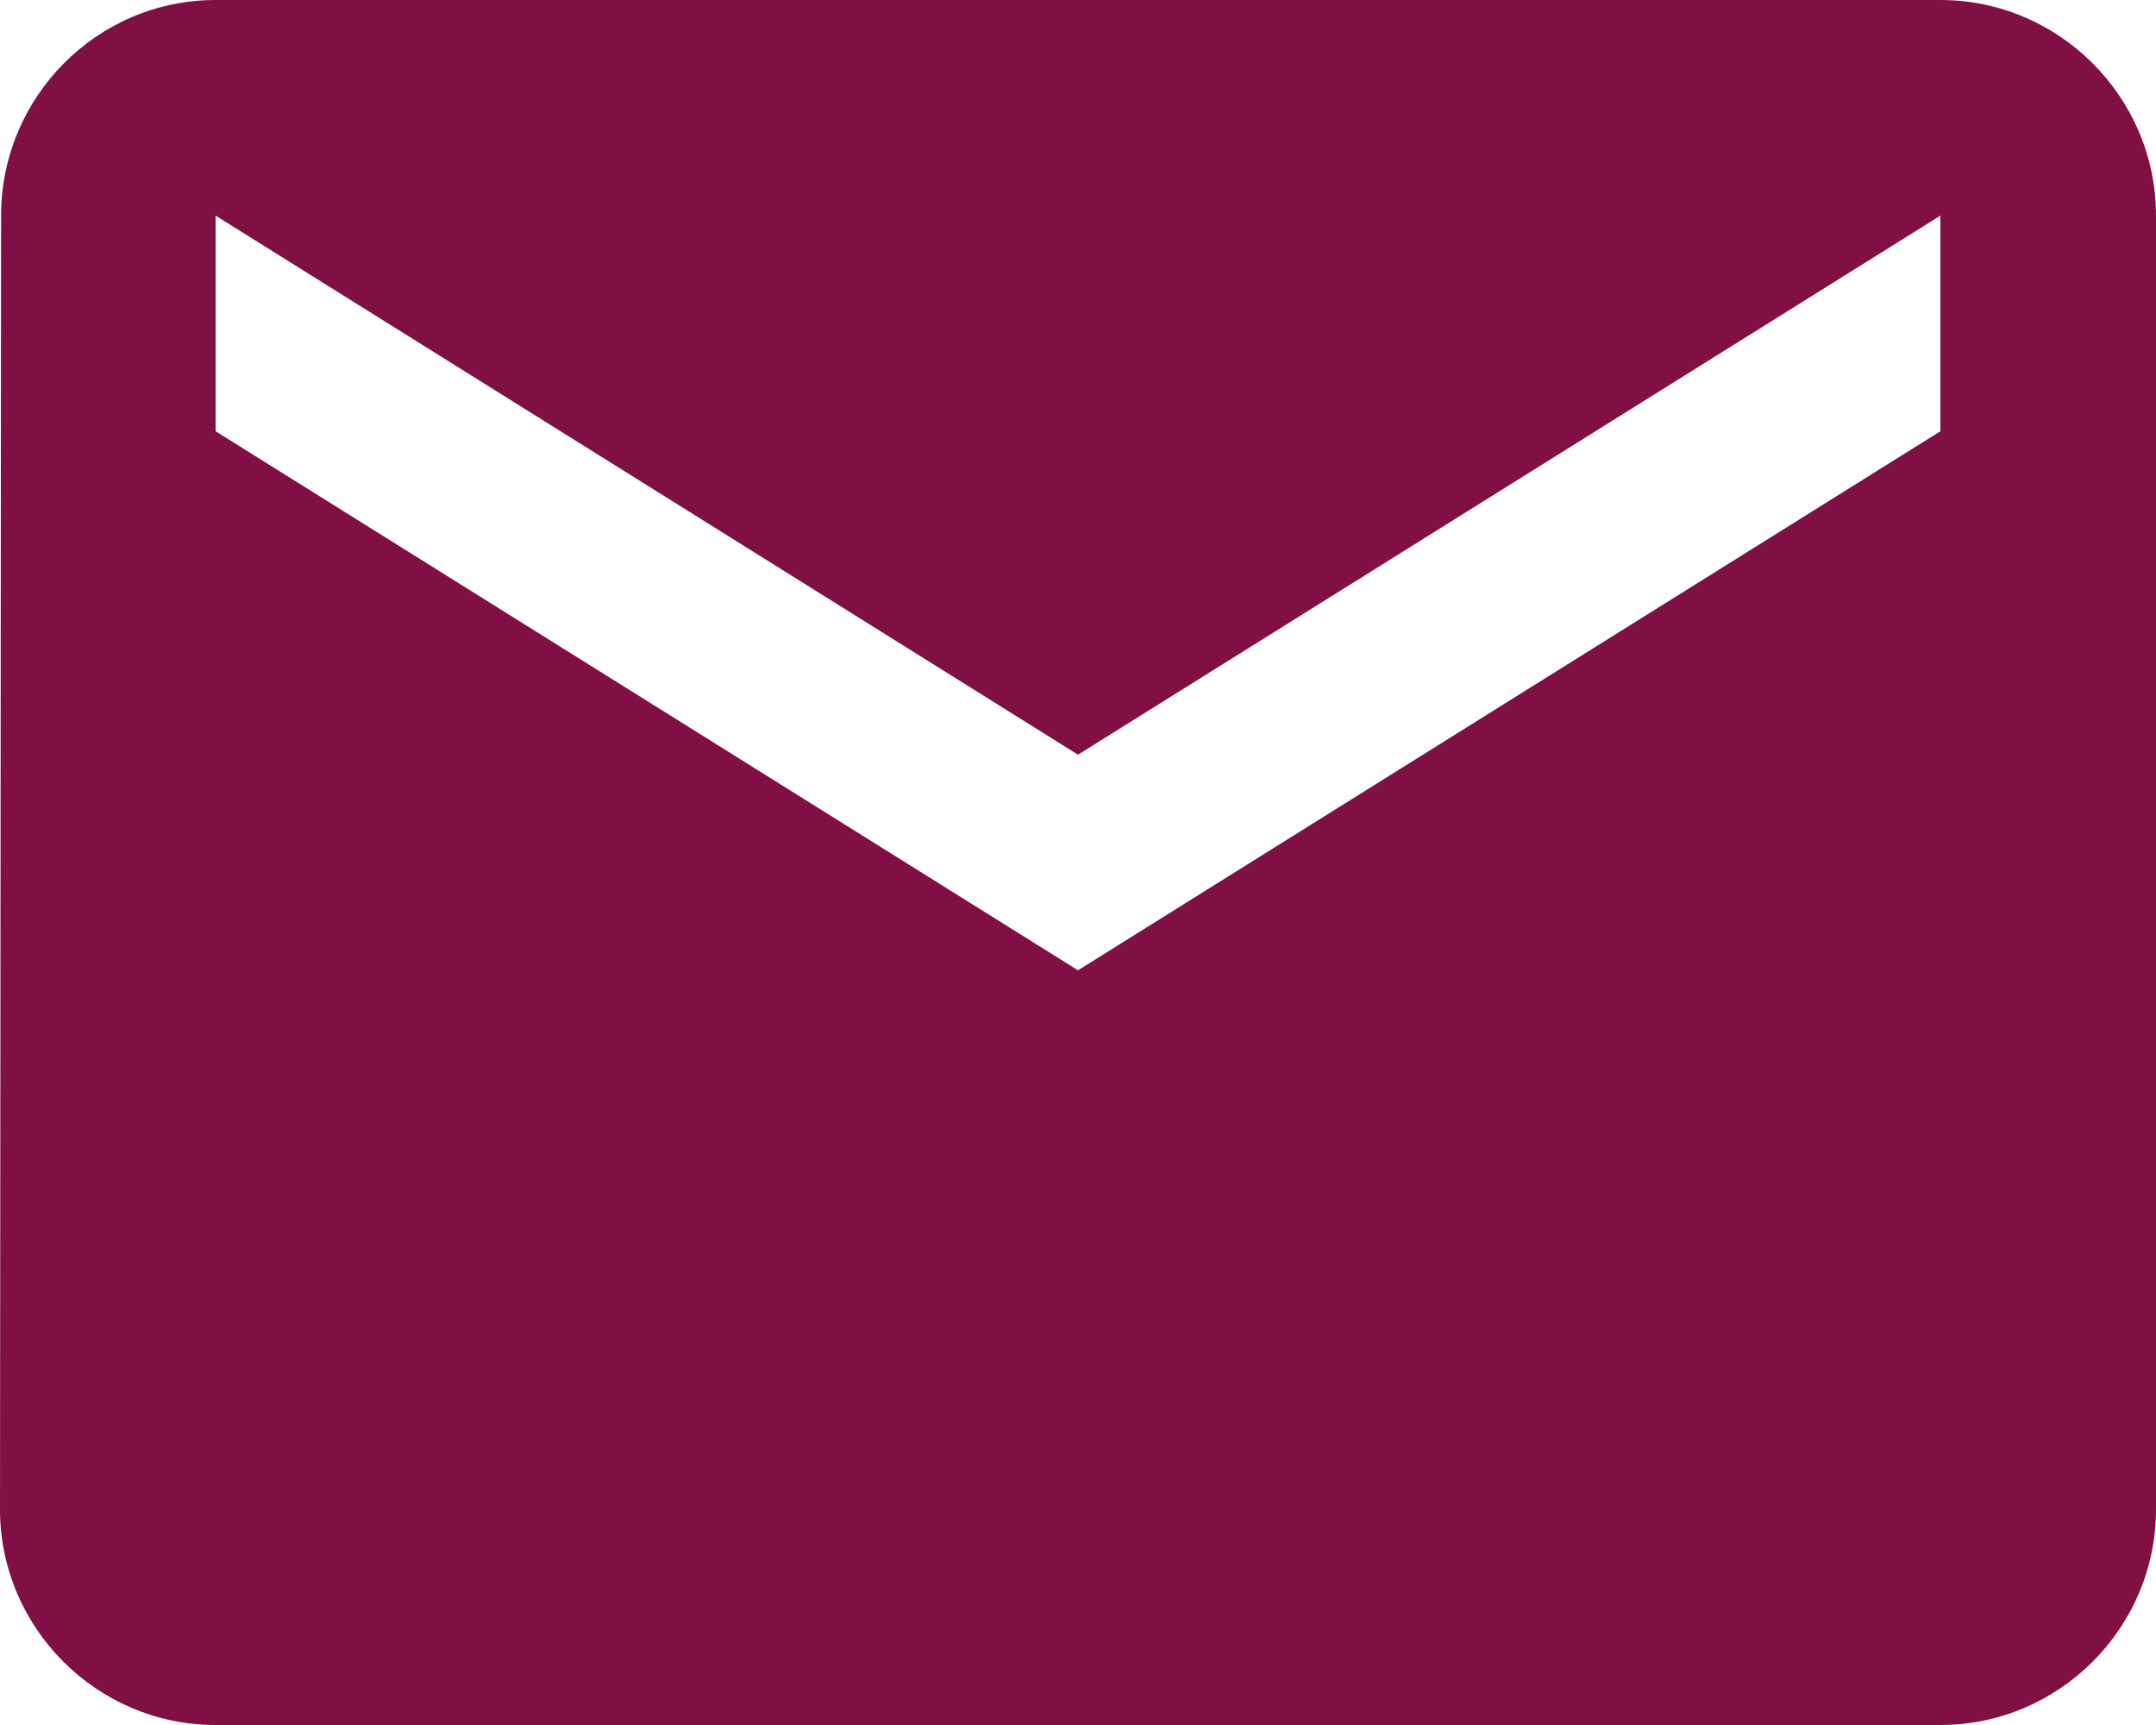
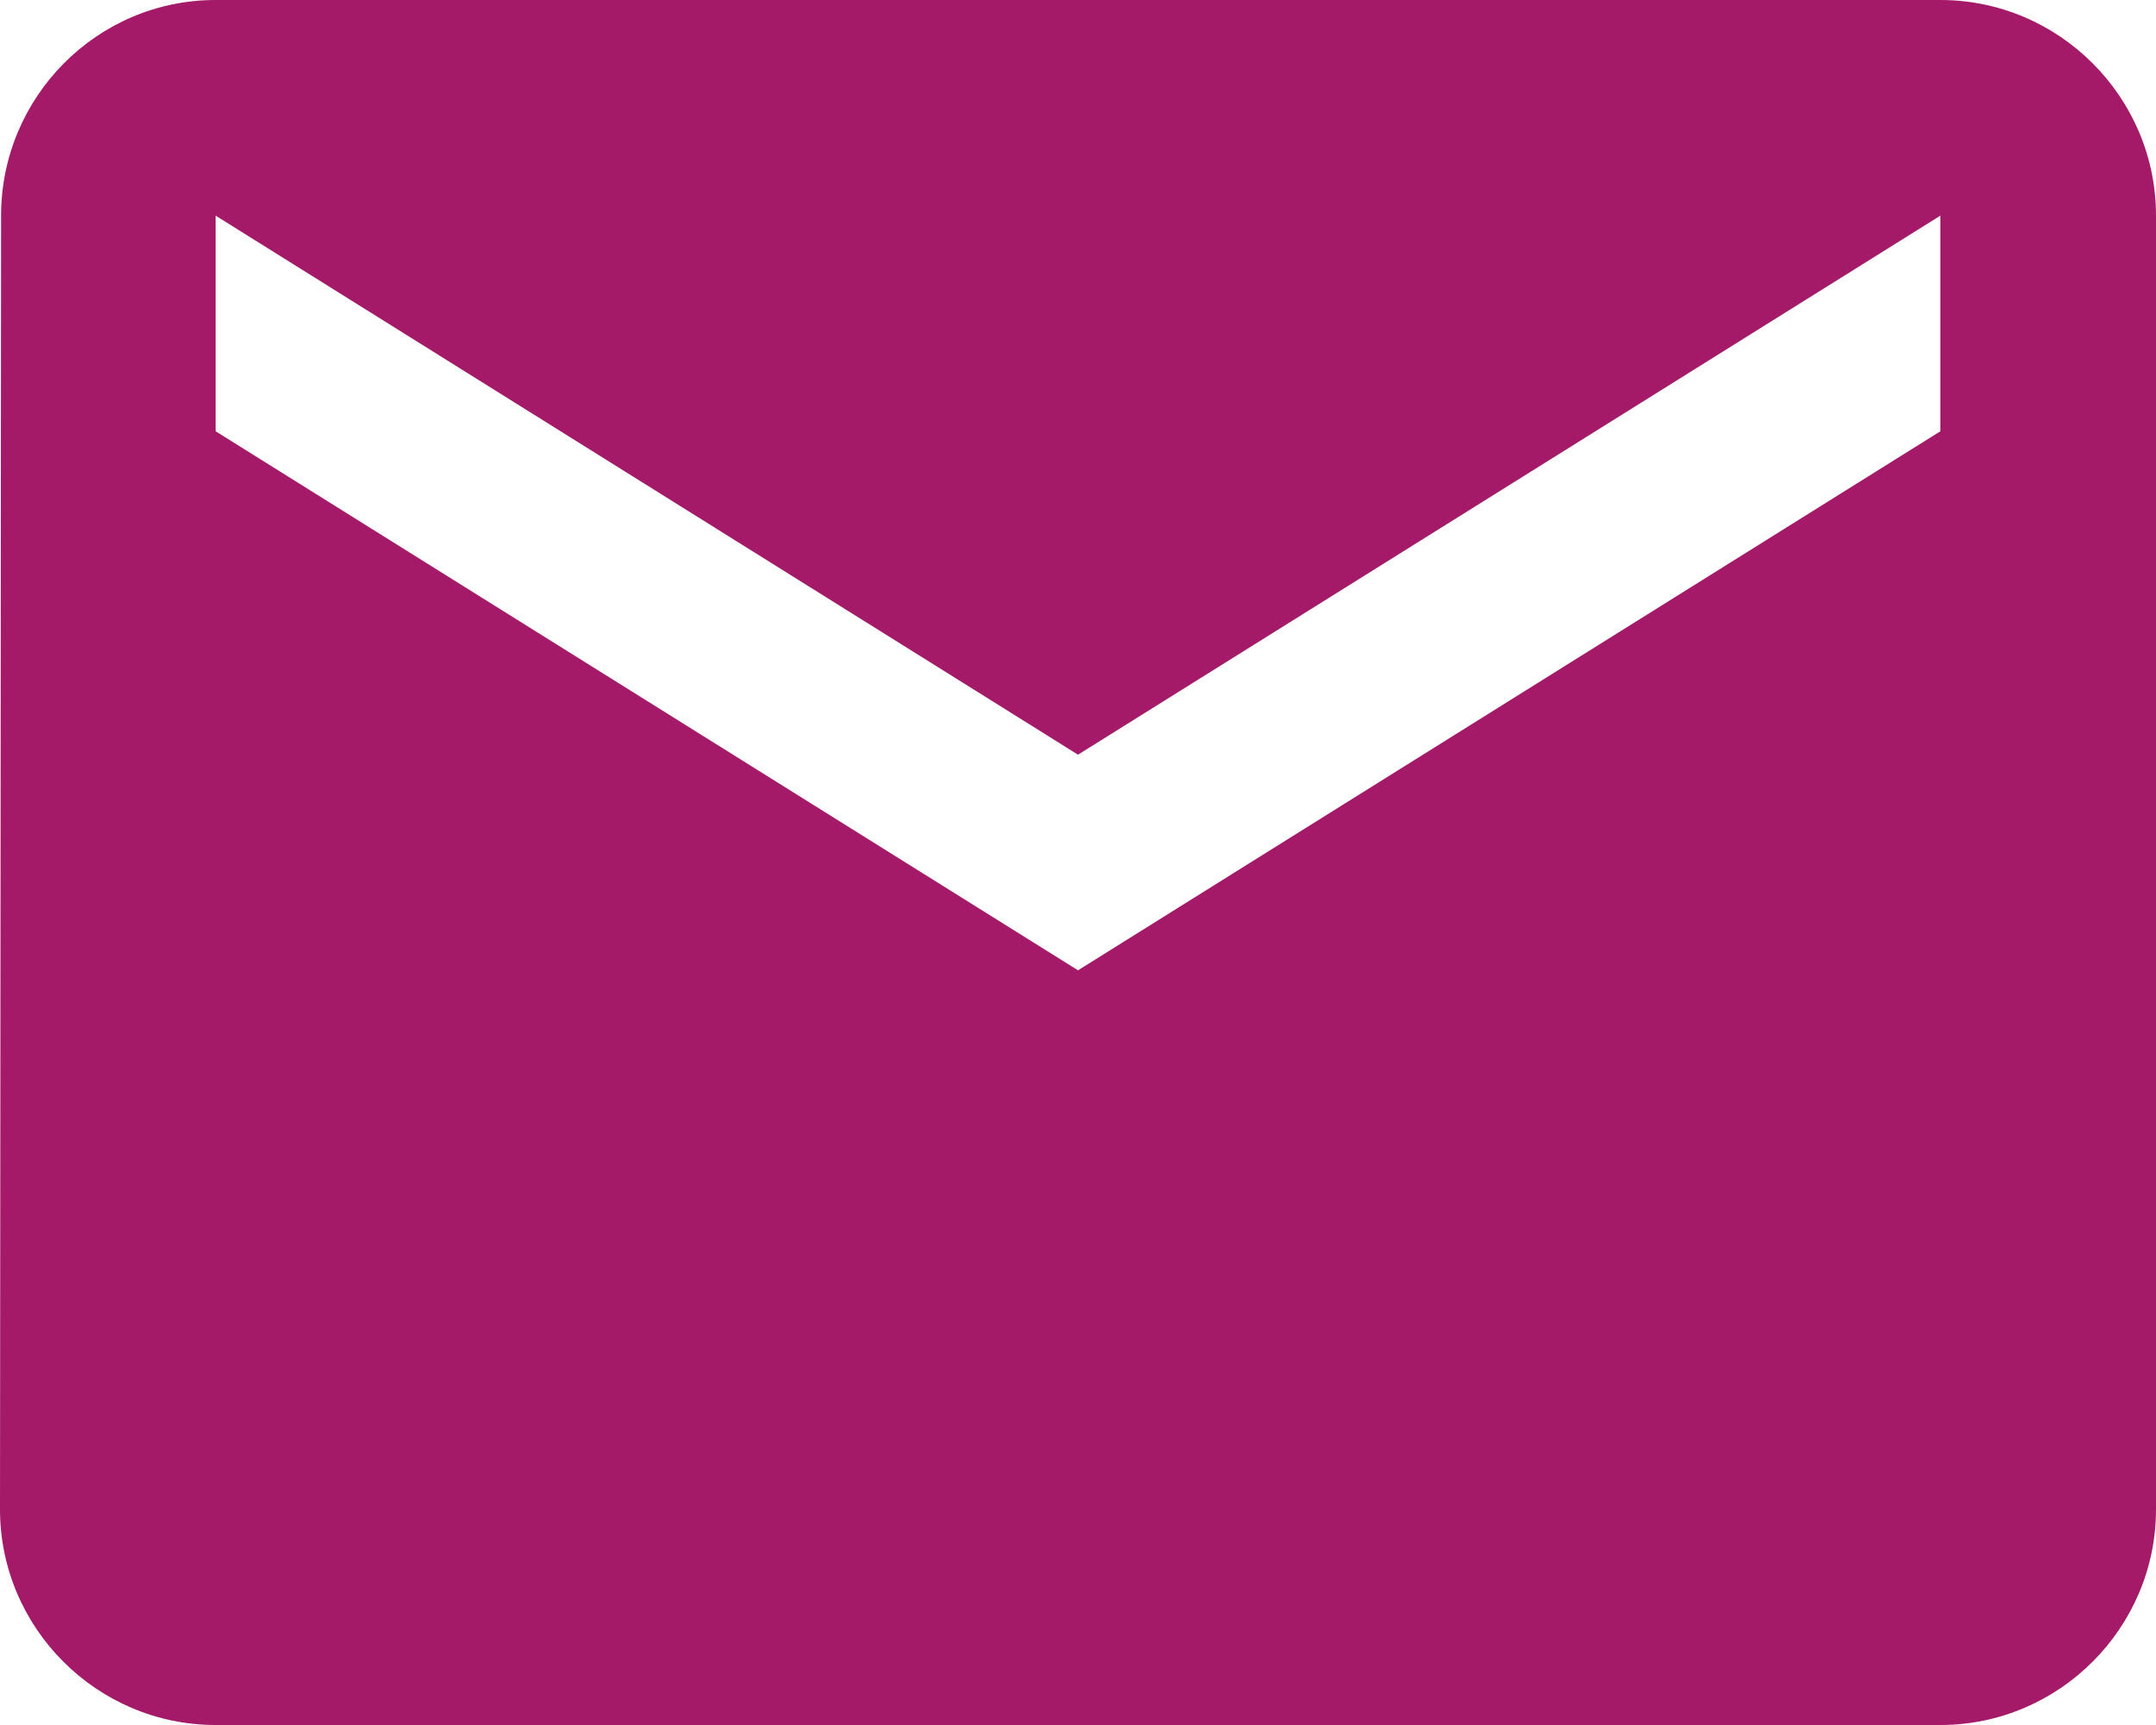
<svg xmlns="http://www.w3.org/2000/svg" width="20px" height="16px" viewBox="0 0 20 16" version="1.1">
  <defs />
  <g id="web" stroke="none" stroke-width="1" fill="none" fill-rule="evenodd">
    <g id="Desktop-HD" transform="translate(-176, -2893)">
      <g id="footer" transform="translate(0, 2853)">
        <g id="Group-12">
          <g id="Group-11" transform="translate(174, 35)">
            <g id="ic_email_black_24px" transform="translate(0, 1)">
-               <path d="M20,4 L4,4 C2.9,4 2.01,4.9 2.01,6 L2,18 C2,19.1 2.9,20 4,20 L20,20 C21.1,20 22,19.1 22,18 L22,6 C22,4.9 21.1,4 20,4 Z M20,8 L12,13 L4,8 L4,6 L12,11 L20,6 L20,8 Z" id="Shape" fill="#800F43" fill-rule="nonzero" />
+               <path d="M20,4 L4,4 C2.9,4 2.01,4.9 2.01,6 L2,18 C2,19.1 2.9,20 4,20 L20,20 C21.1,20 22,19.1 22,18 L22,6 C22,4.9 21.1,4 20,4 Z M20,8 L12,13 L4,8 L4,6 L12,11 L20,6 L20,8 Z" id="Shape" fill="#A41A69" fill-rule="nonzero" />
              <polygon id="Shape" points="0 0 24 0 24 24 0 24" />
            </g>
          </g>
        </g>
      </g>
    </g>
  </g>
</svg>
